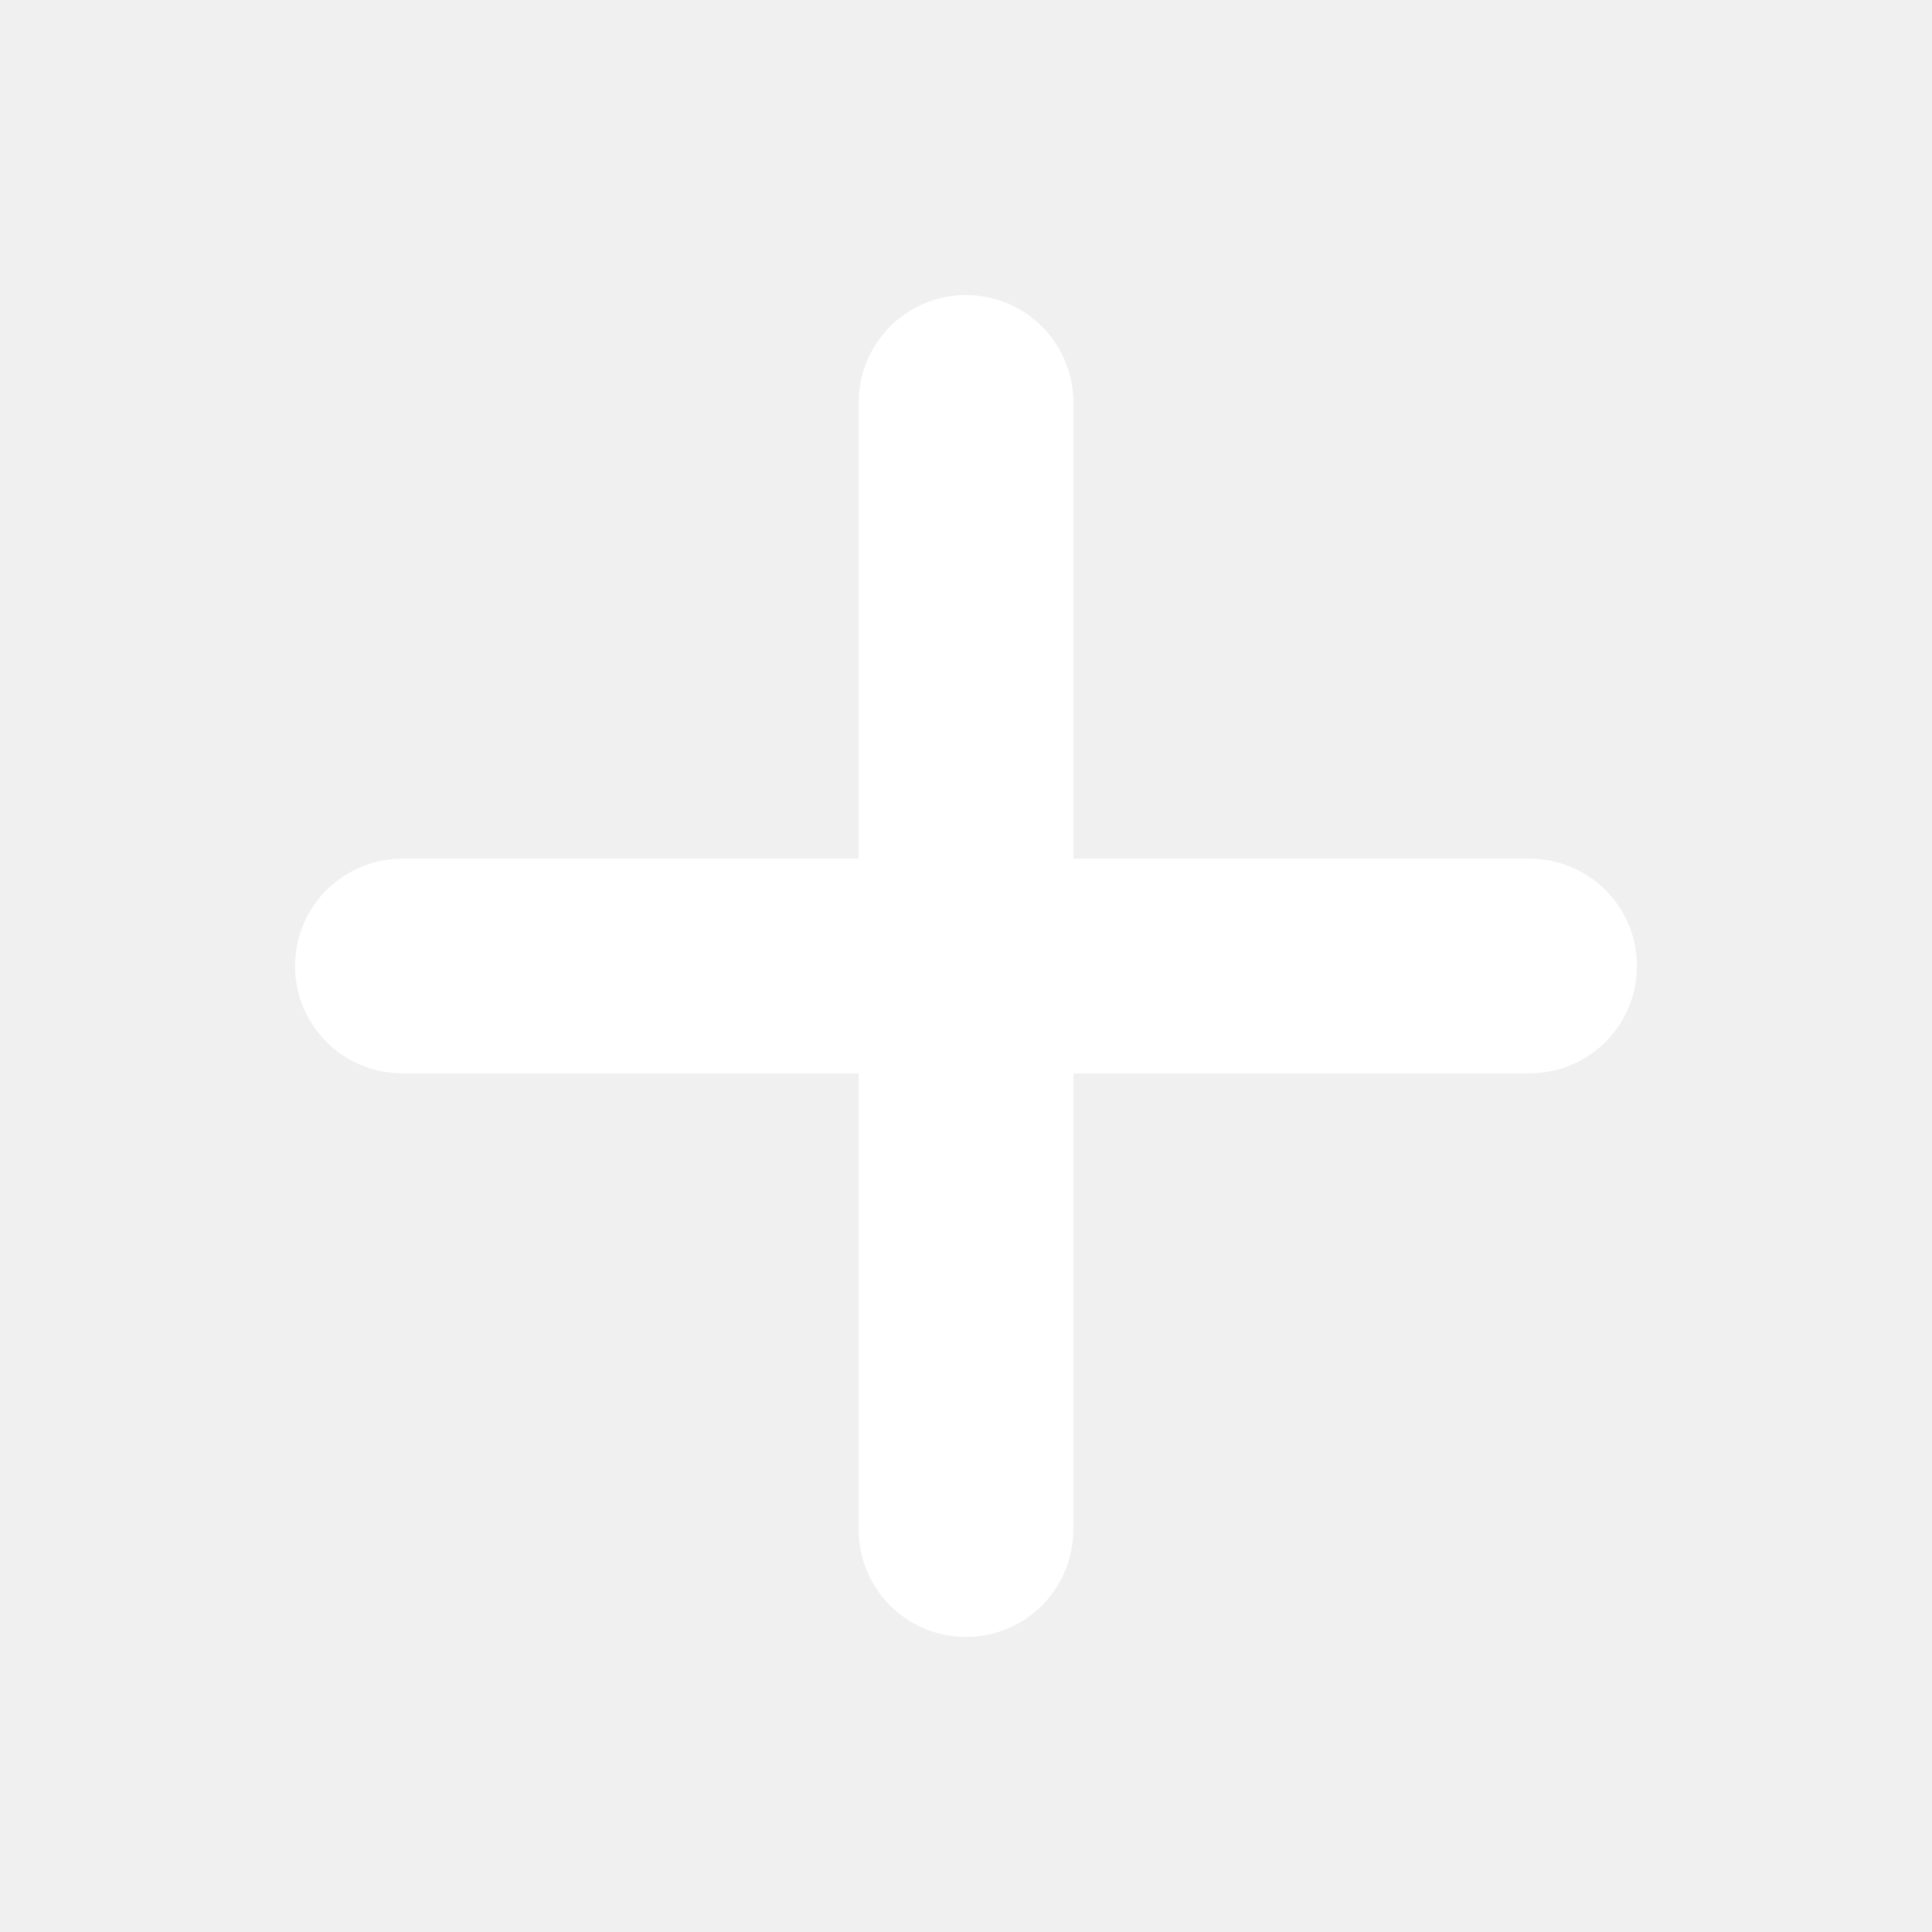
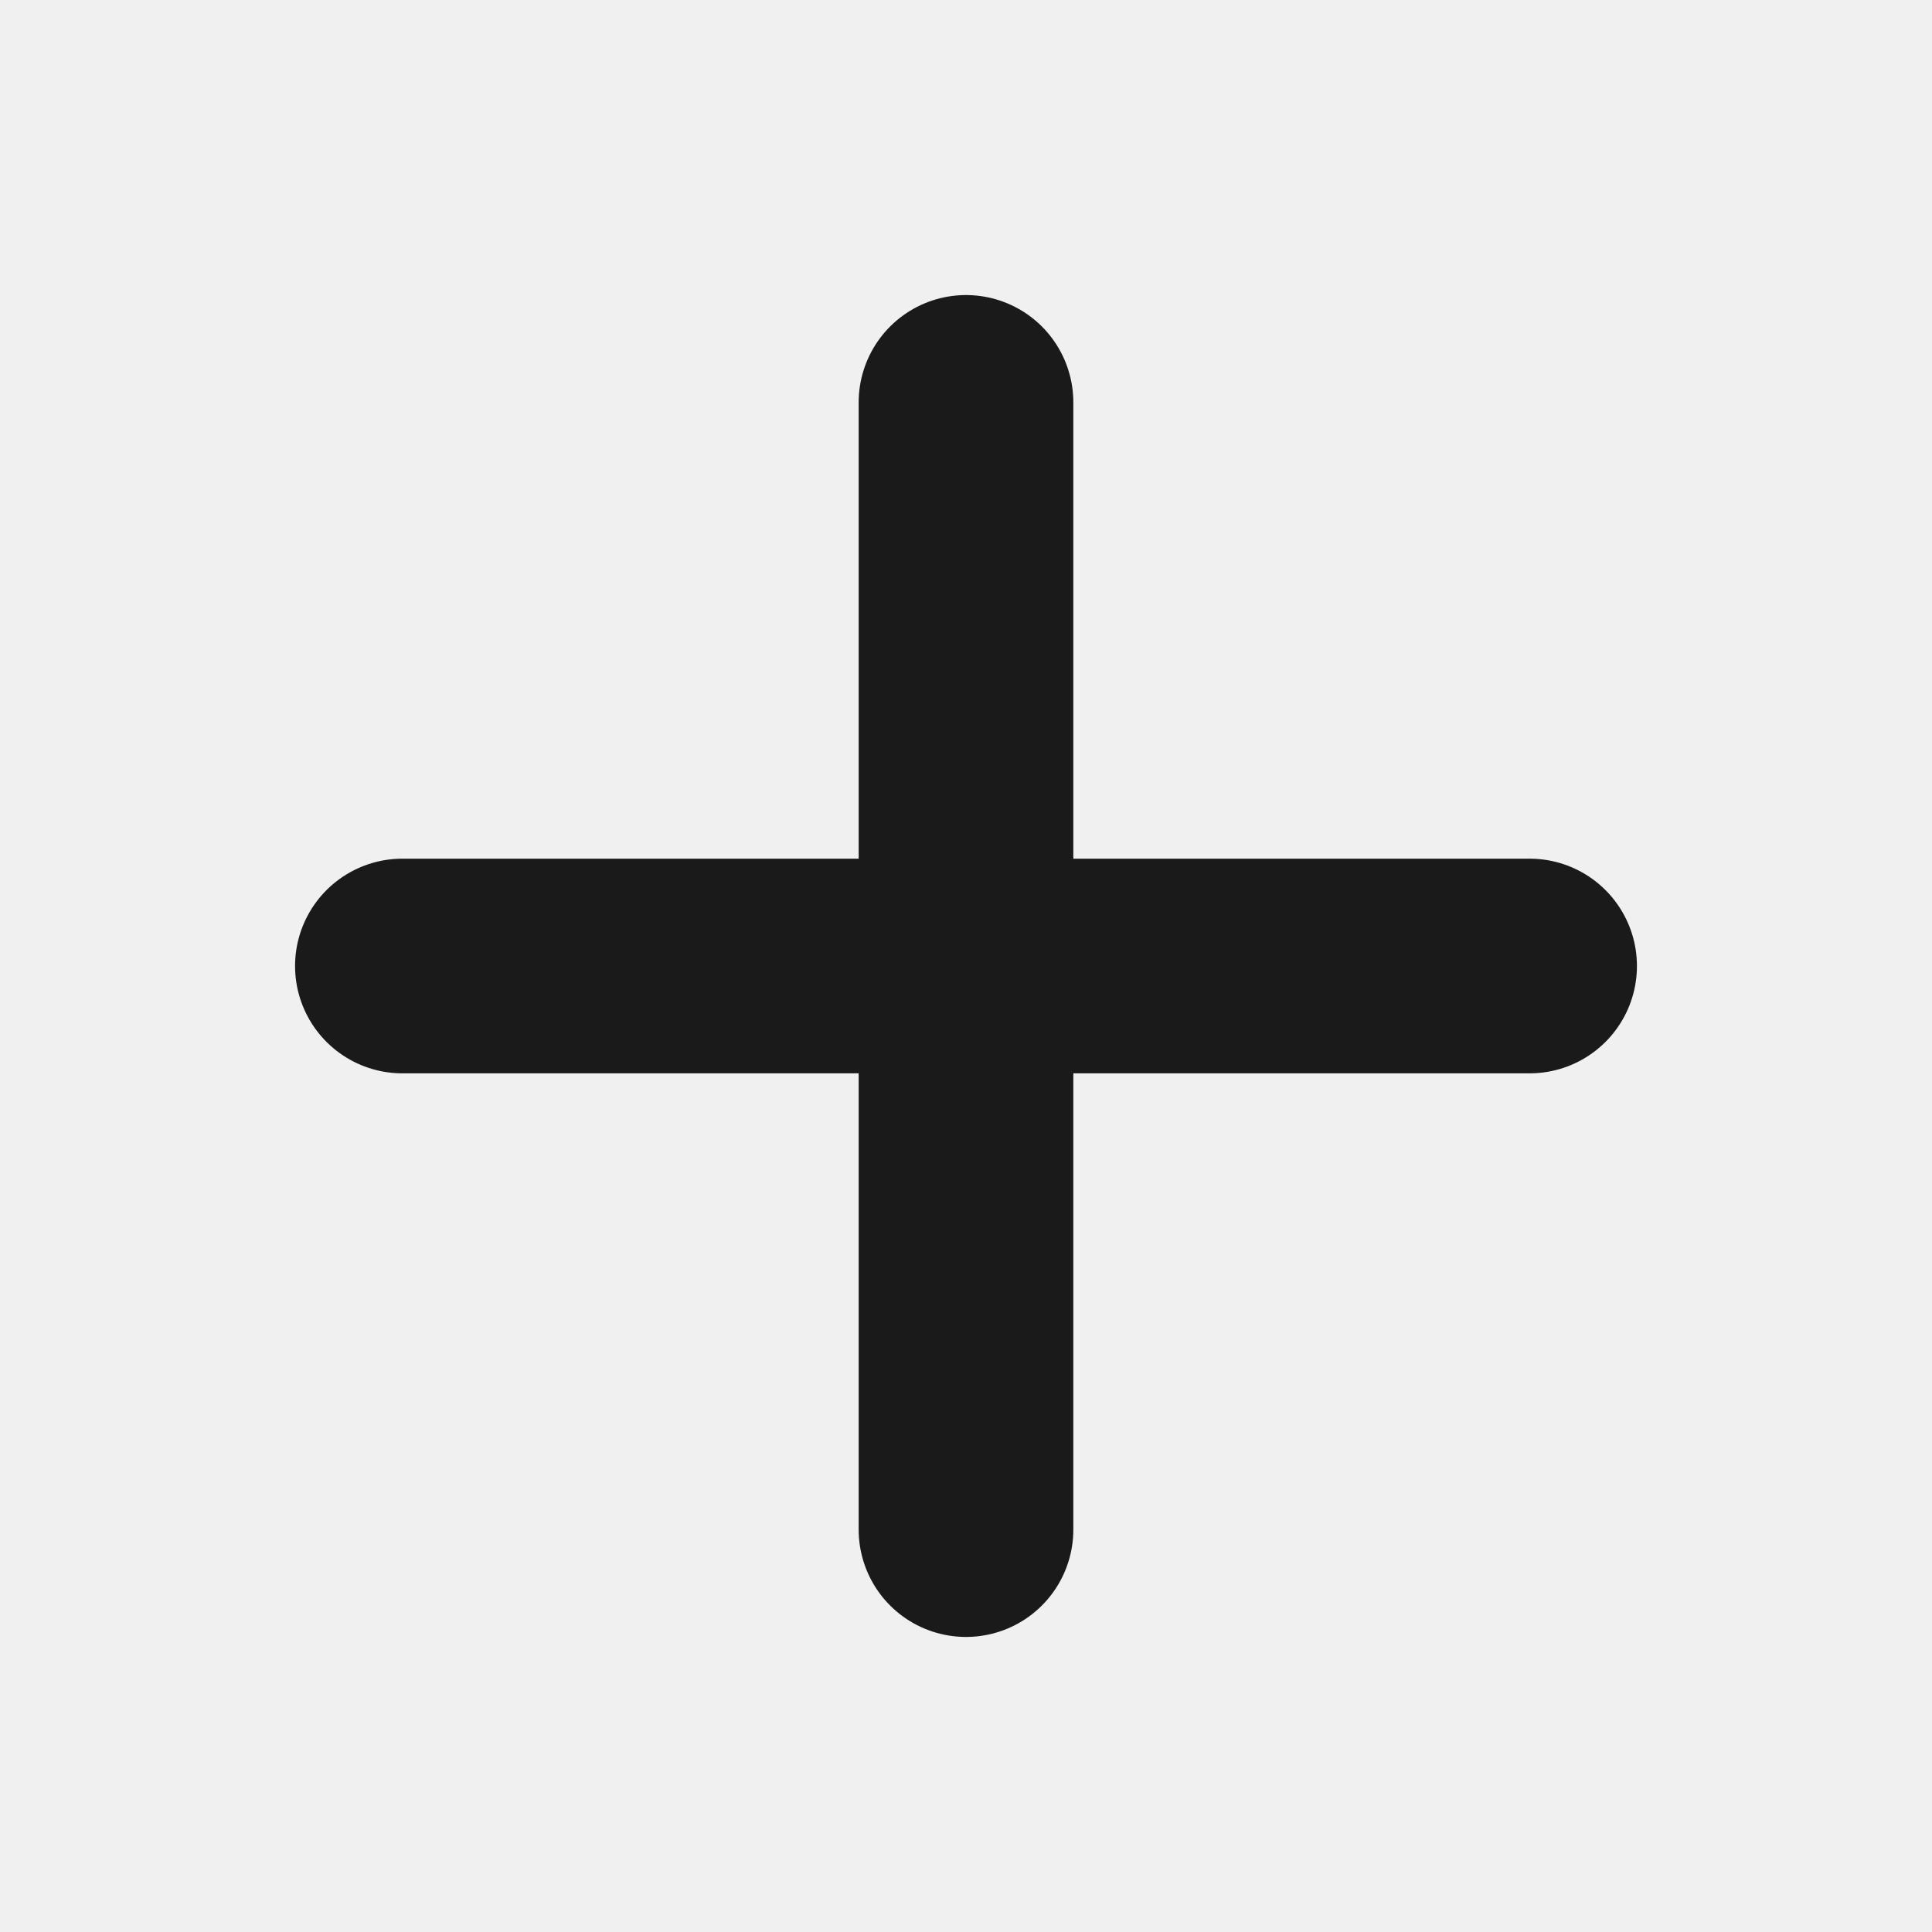
<svg xmlns="http://www.w3.org/2000/svg" preserveAspectRatio="none" overflow="visible" style="display: block;" width="18" height="18" viewBox="0 0 18 18" fill="none">
  <g id="plus-frame-button">
-     <path id="Vector" d="M3.749 9H14.251M9 3.749V14.251" stroke="white" stroke-width="2" stroke-linecap="round" />
+     <path id="Vector" d="M3.749 9H14.251M9 3.749V14.251" stroke="#1A1A1A" stroke-width="2" stroke-linecap="round" />
  </g>
</svg>
